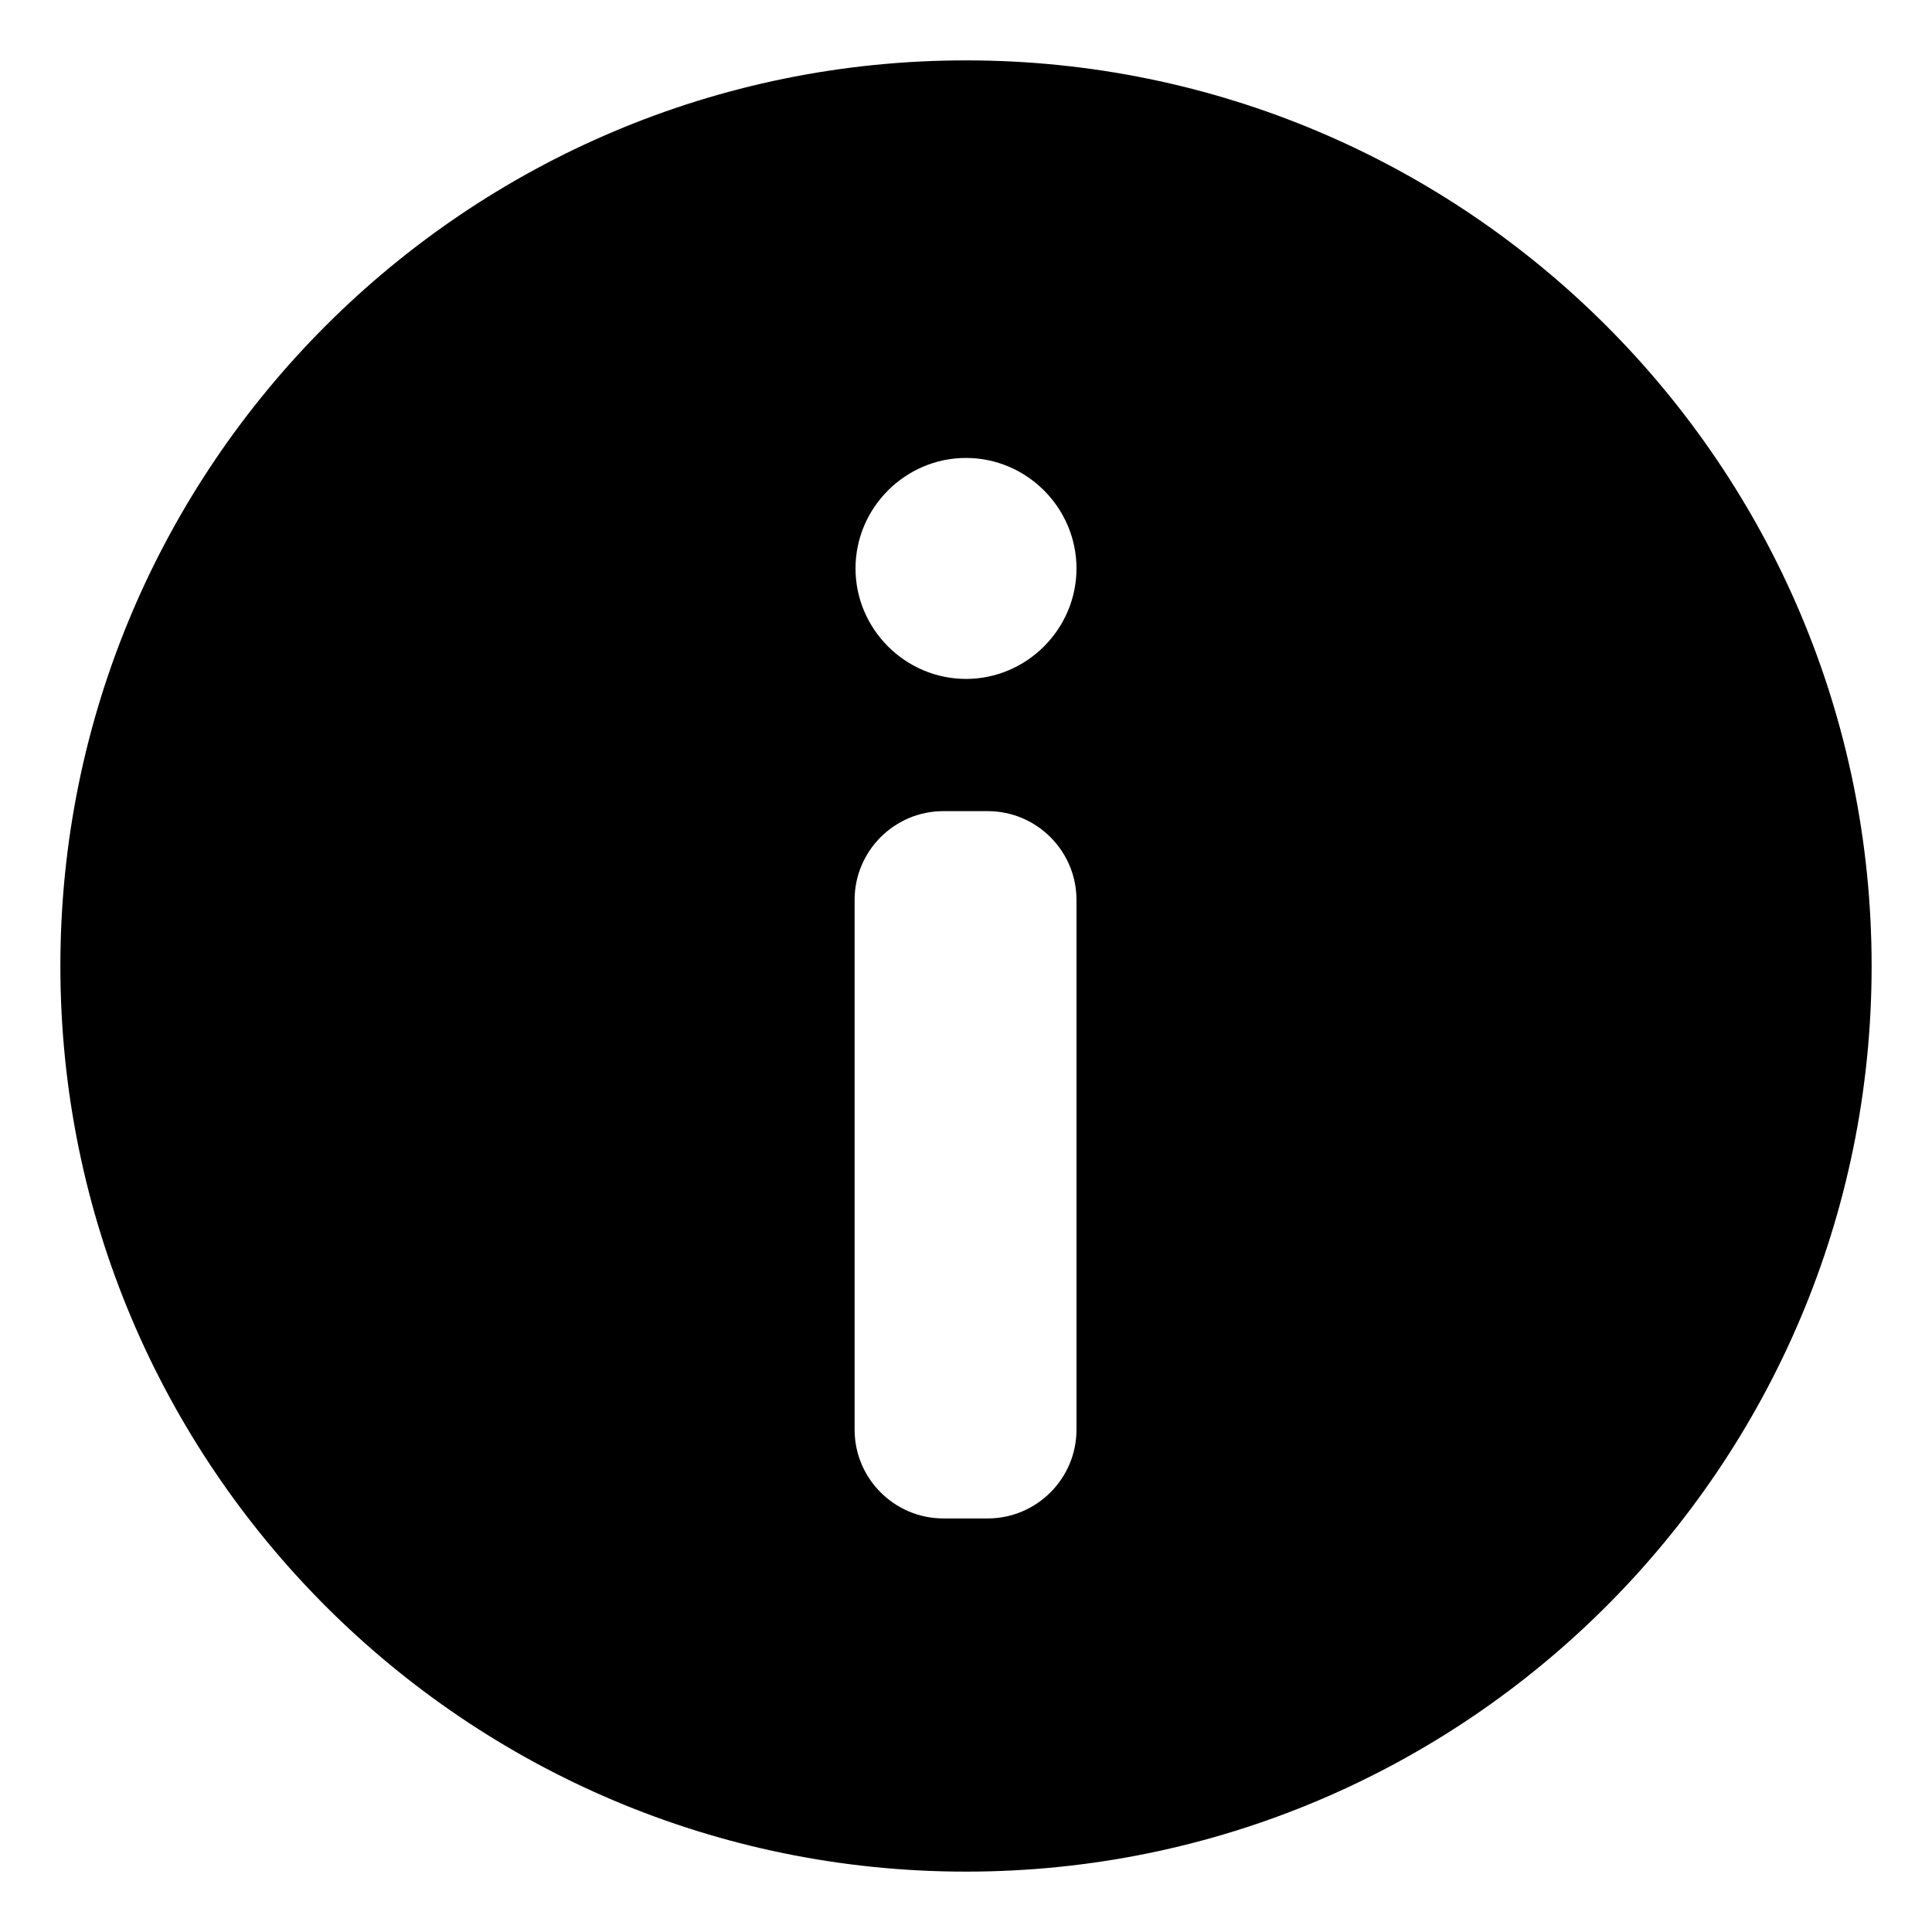
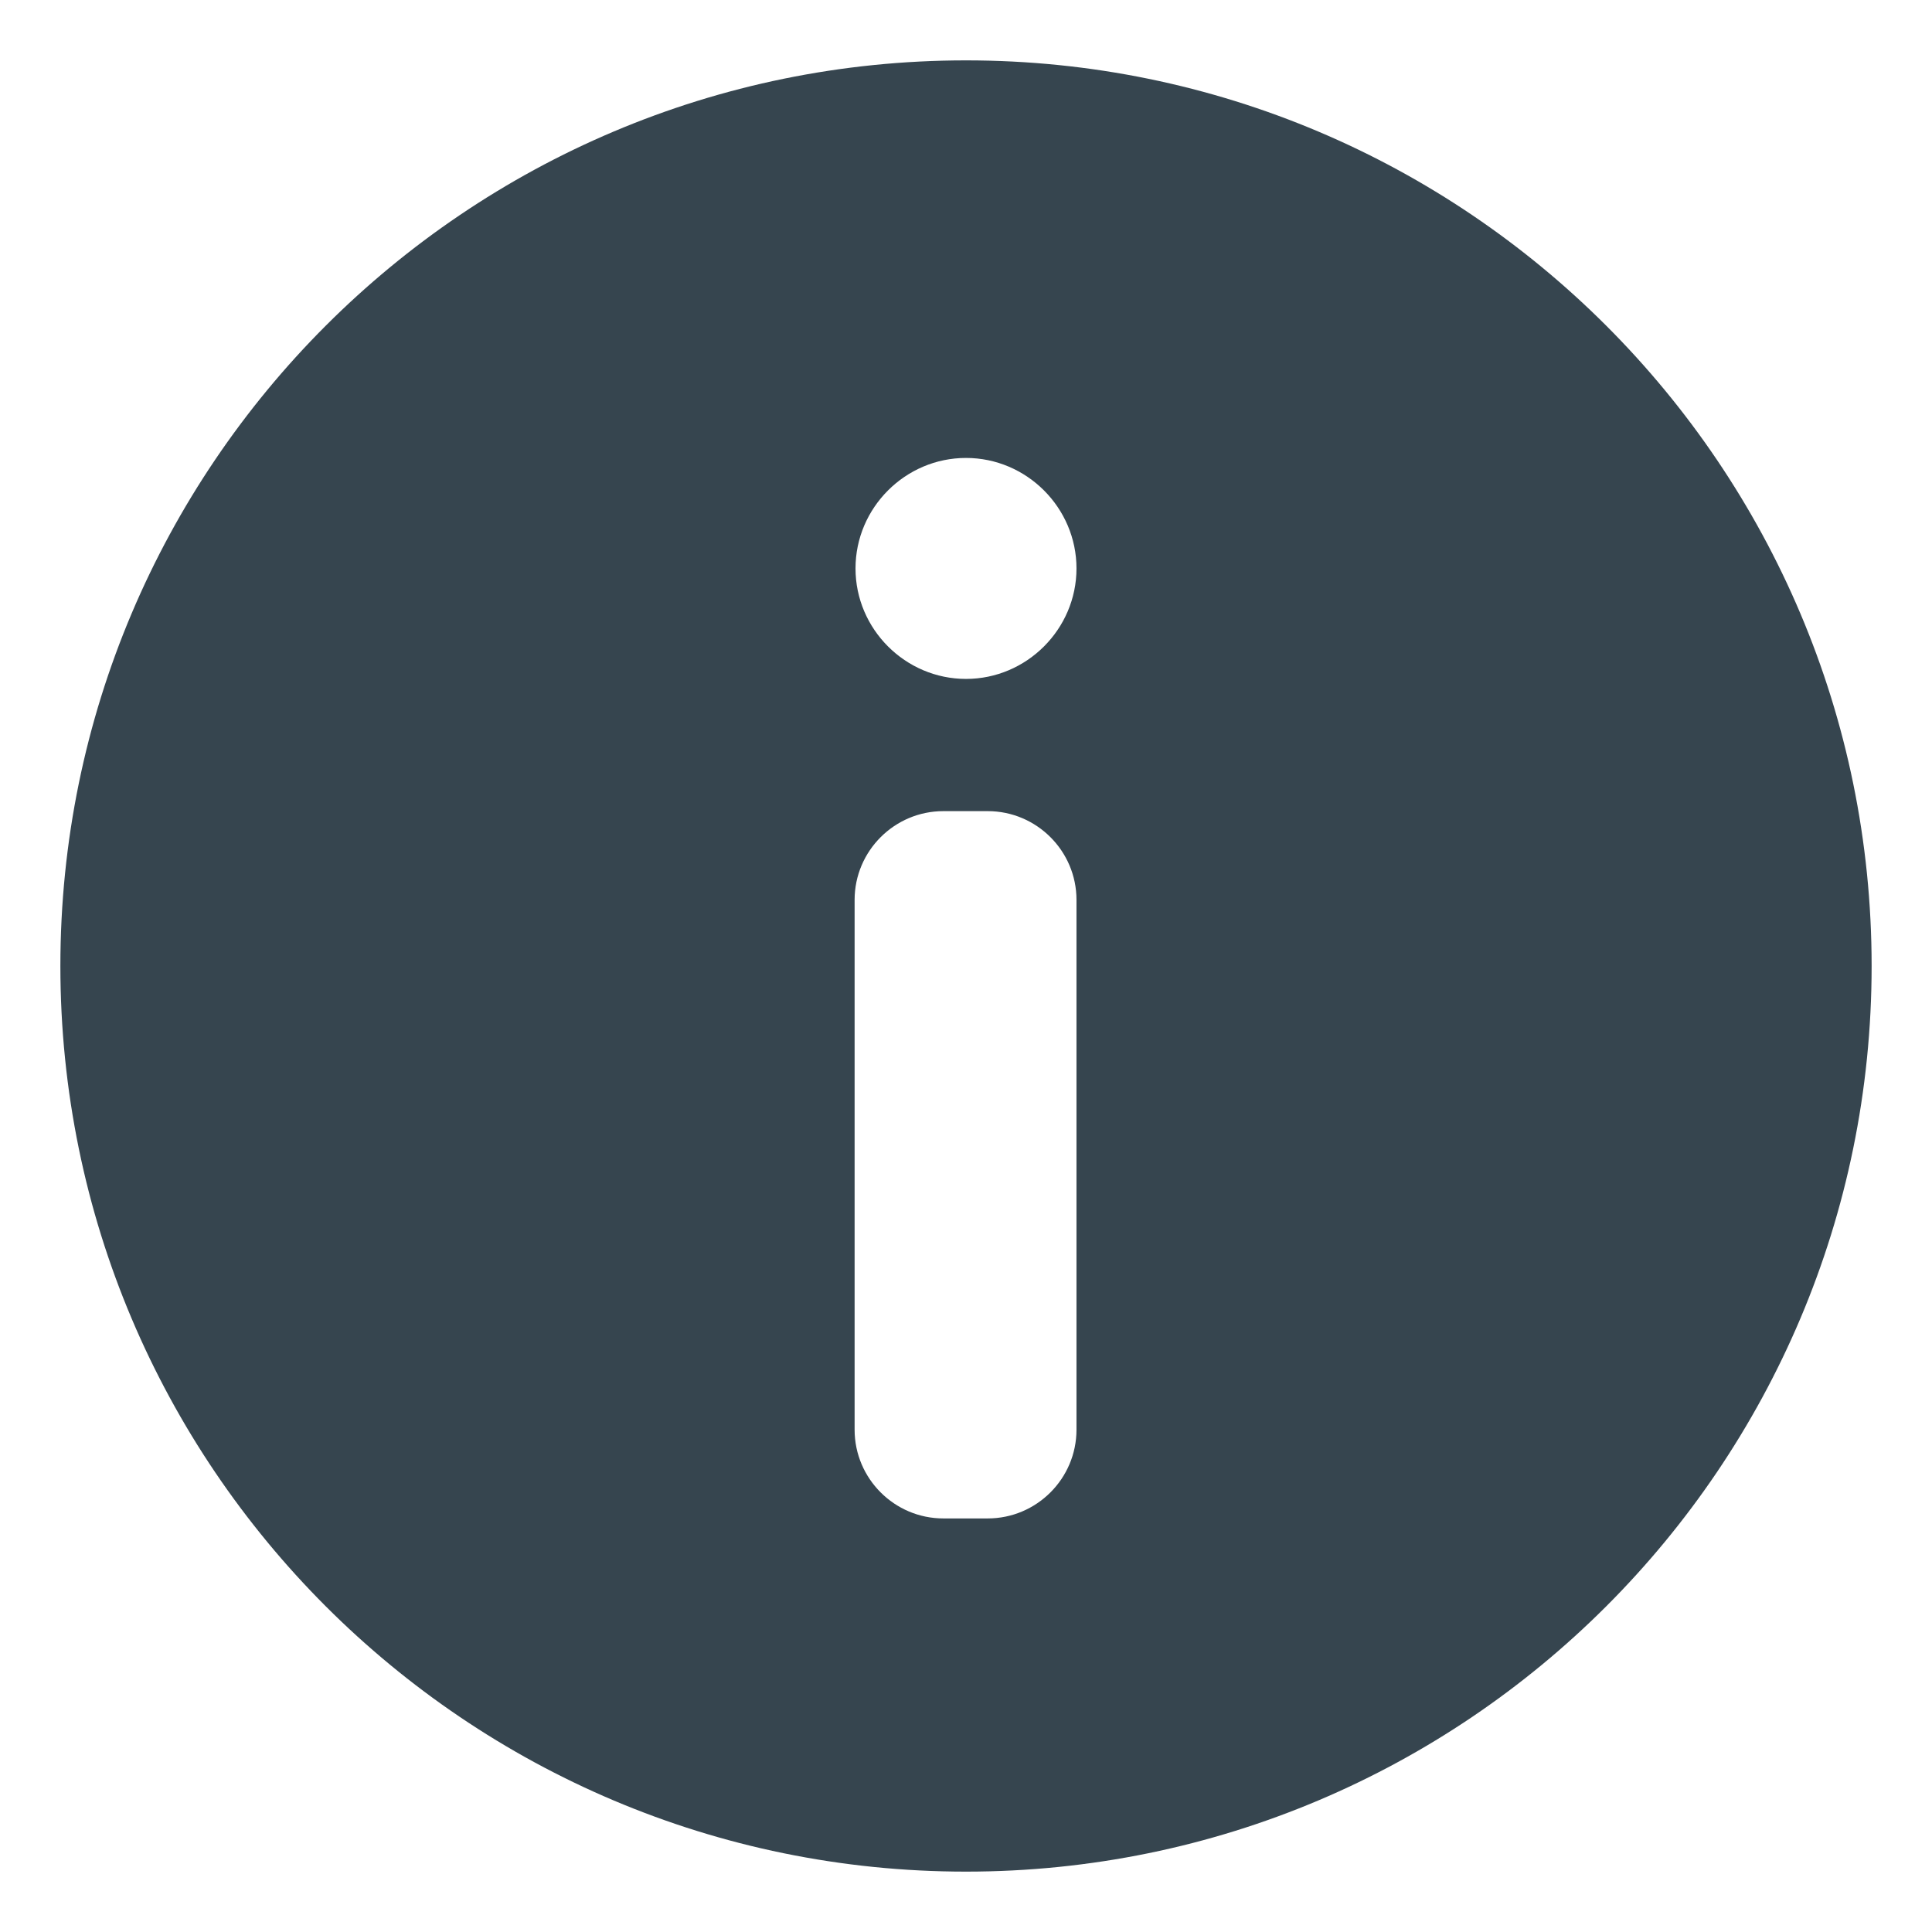
<svg xmlns="http://www.w3.org/2000/svg" t="1765633482602" class="icon" viewBox="0 0 1024 1024" version="1.1" p-id="6785" width="200" height="200">
-   <path d="M512 32C247.04 32 32 247.04 32 512s215.04 480 480 480 480-215.04 480-480S776.96 32 512 32z m58.56 725.76c0 25.92-21.12 47.04-47.04 47.04h-23.52c-25.92 0-47.04-21.12-47.04-47.04V476.96c0-25.92 21.12-47.04 47.04-47.04h23.52c25.92 0 47.04 21.12 47.04 47.04v280.8zM512 359.84c-32.16 0-58.56-26.4-58.56-58.56 0-32.16 26.4-58.56 58.56-58.56s58.56 26.4 58.56 58.56c0 32.16-26.4 58.56-58.56 58.56z" p-id="6786" fill="#000000" />
+   <path d="M512 32C247.04 32 32 247.04 32 512s215.04 480 480 480 480-215.04 480-480S776.96 32 512 32z m58.56 725.76c0 25.92-21.12 47.04-47.04 47.04h-23.52c-25.92 0-47.04-21.12-47.04-47.04V476.96c0-25.92 21.12-47.04 47.04-47.04h23.52c25.92 0 47.04 21.12 47.04 47.04v280.8zM512 359.84c-32.16 0-58.56-26.4-58.56-58.56 0-32.16 26.4-58.56 58.56-58.56s58.56 26.4 58.56 58.56c0 32.16-26.4 58.56-58.56 58.56z" p-id="6786" fill="#36454F" />
</svg>
